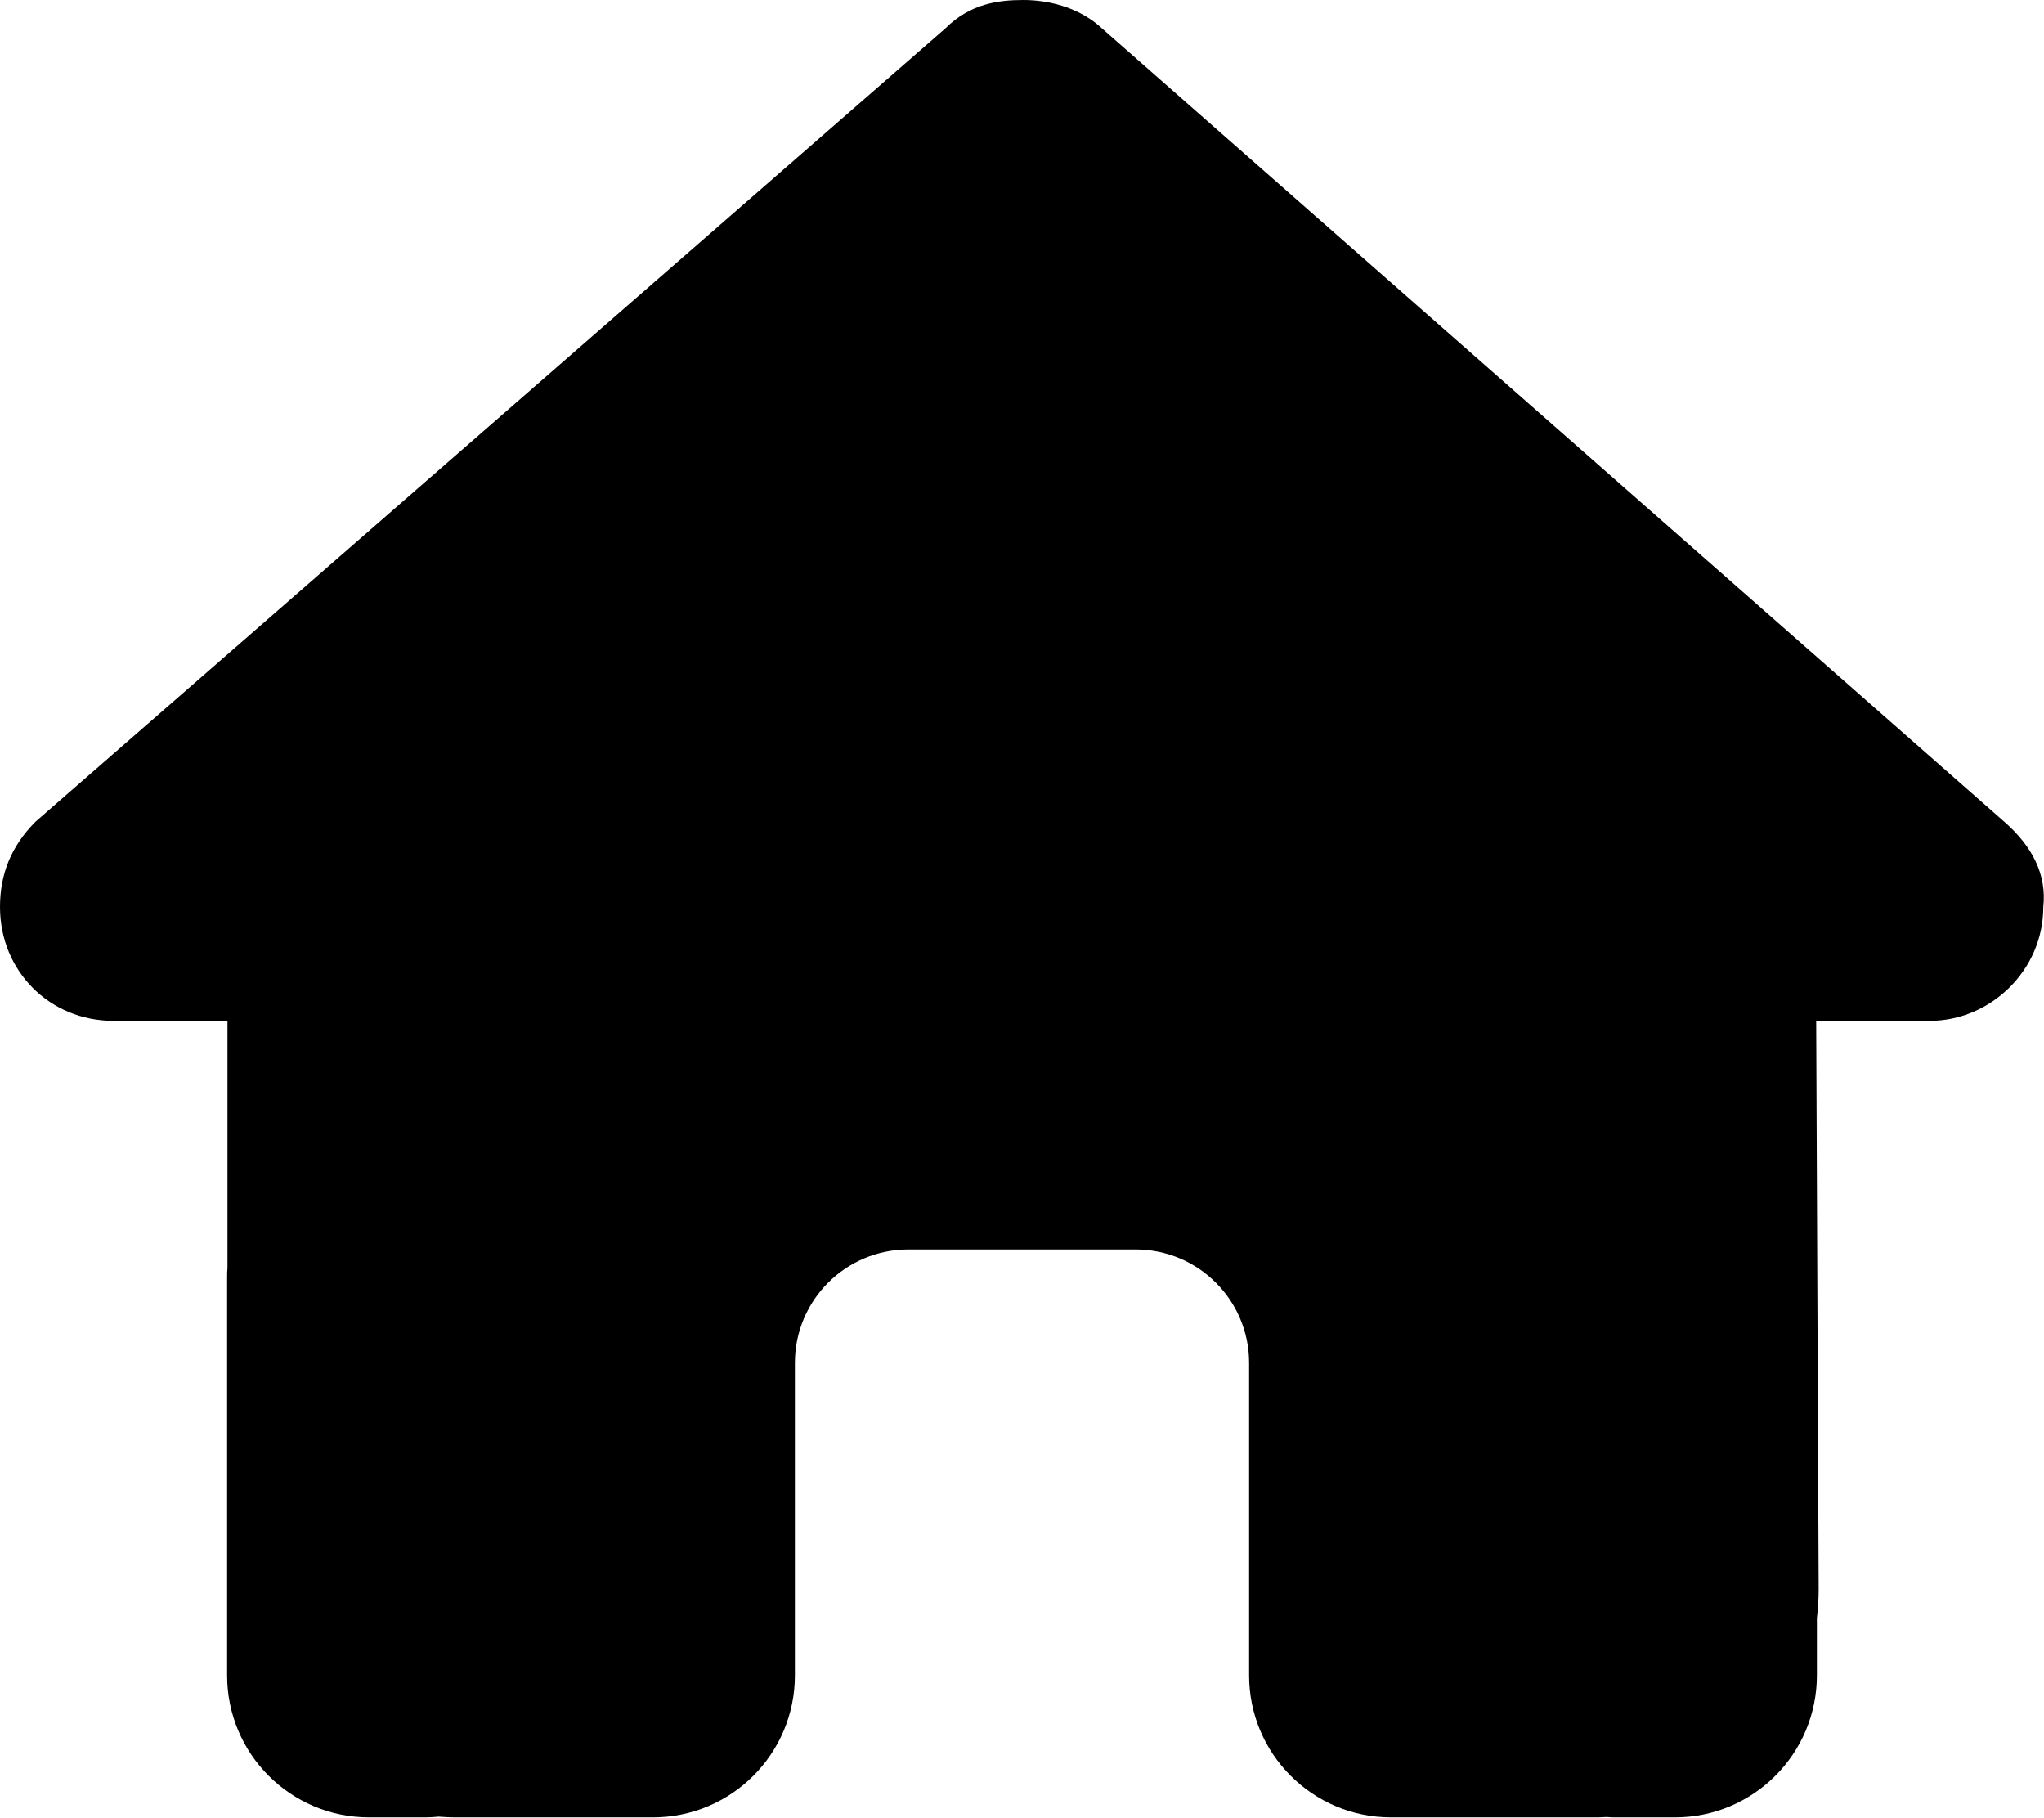
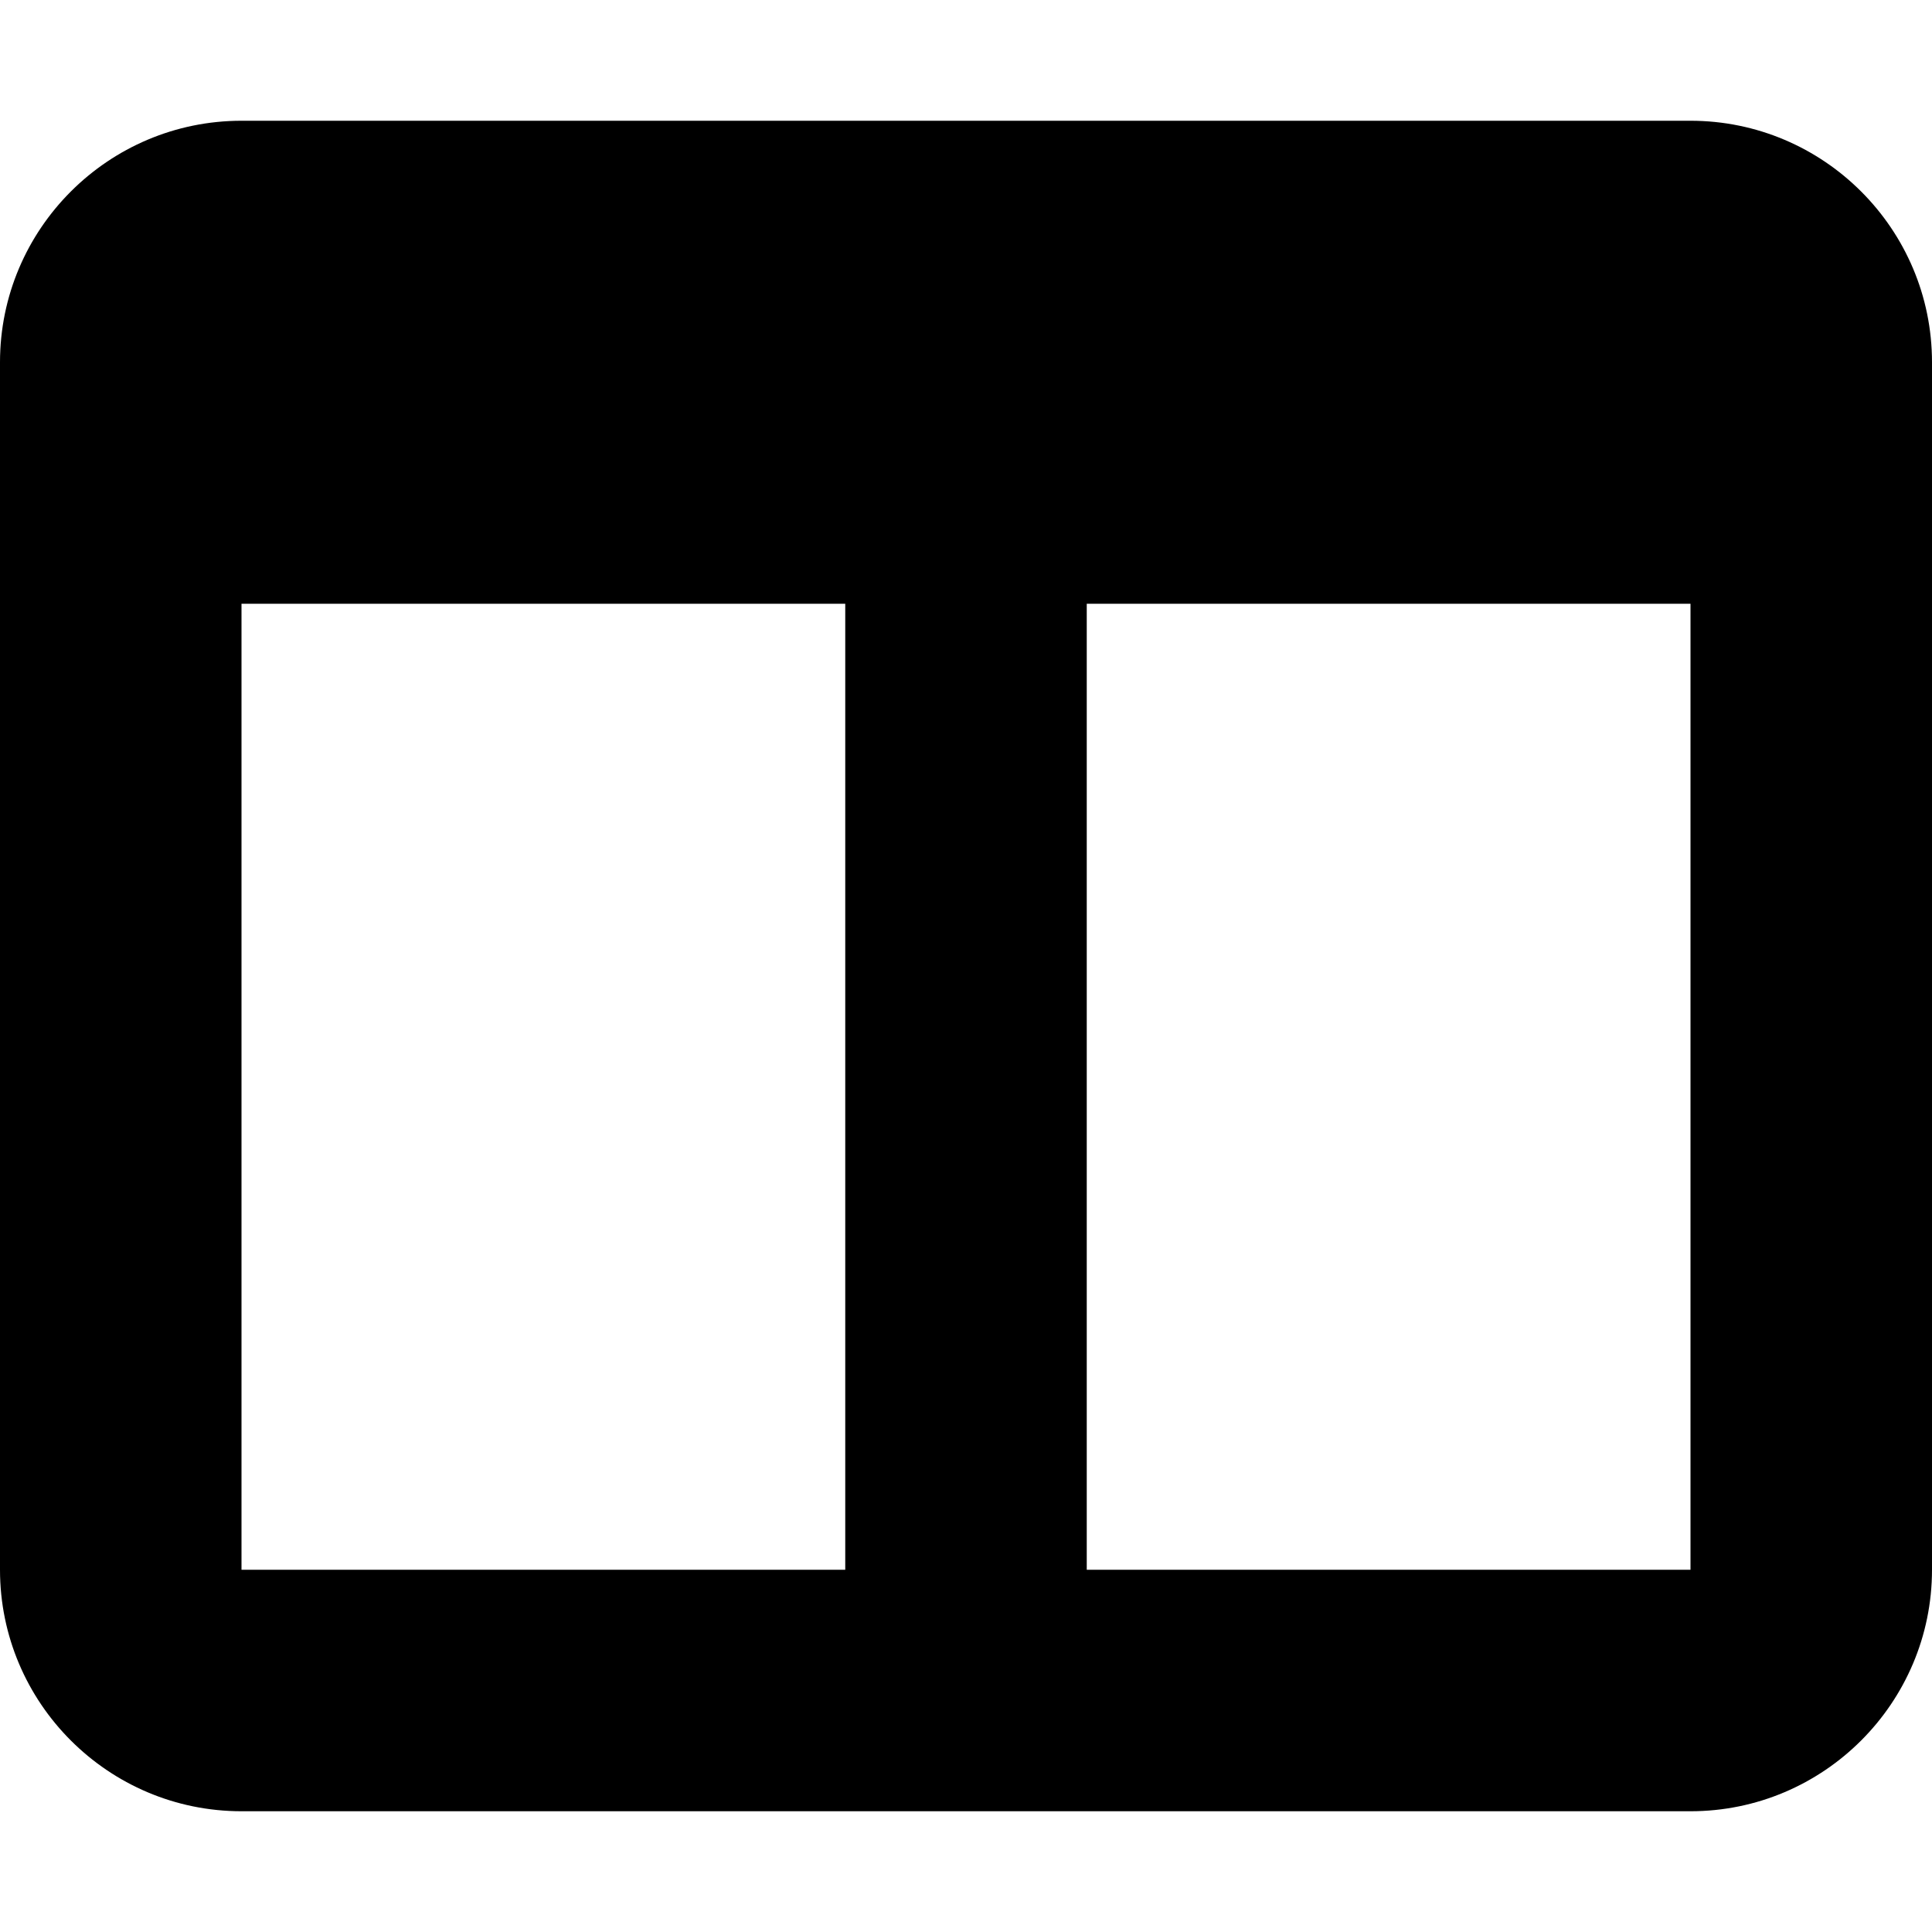
- <svg xmlns="http://www.w3.org/2000/svg" viewBox="0 0 576 512">
-   <path d="M575.8 255.5c0 18-15 32.1-32 32.1h-32l.7 160.2c0 2.7-.2 5.4-.5 8.1V472c0 22.1-17.9 40-40 40H456c-1.1 0-2.2 0-3.3-.1c-1.4 .1-2.8 .1-4.2 .1H416 392c-22.1 0-40-17.9-40-40V448 384c0-17.7-14.3-32-32-32H256c-17.7 0-32 14.3-32 32v64 24c0 22.1-17.9 40-40 40H160 128.1c-1.5 0-3-.1-4.5-.2c-1.2 .1-2.4 .2-3.6 .2H104c-22.1 0-40-17.9-40-40V360c0-.9 0-1.9 .1-2.8V287.6H32c-18 0-32-14-32-32.1c0-9 3-17 10-24L266.4 8c7-7 15-8 22-8s15 2 21 7L564.8 231.5c8 7 12 15 11 24z" />
+ <svg xmlns="http://www.w3.org/2000/svg" viewBox="0 0 512 512">
+   <path d="M0 96C0 60.7 28.7 32 64 32H448c35.3 0 64 28.7 64 64V416c0 35.3-28.7 64-64 64H64c-35.3 0-64-28.7-64-64V96zm64 64V416H224V160H64zm384 0H288V416H448V160z" />
</svg>
